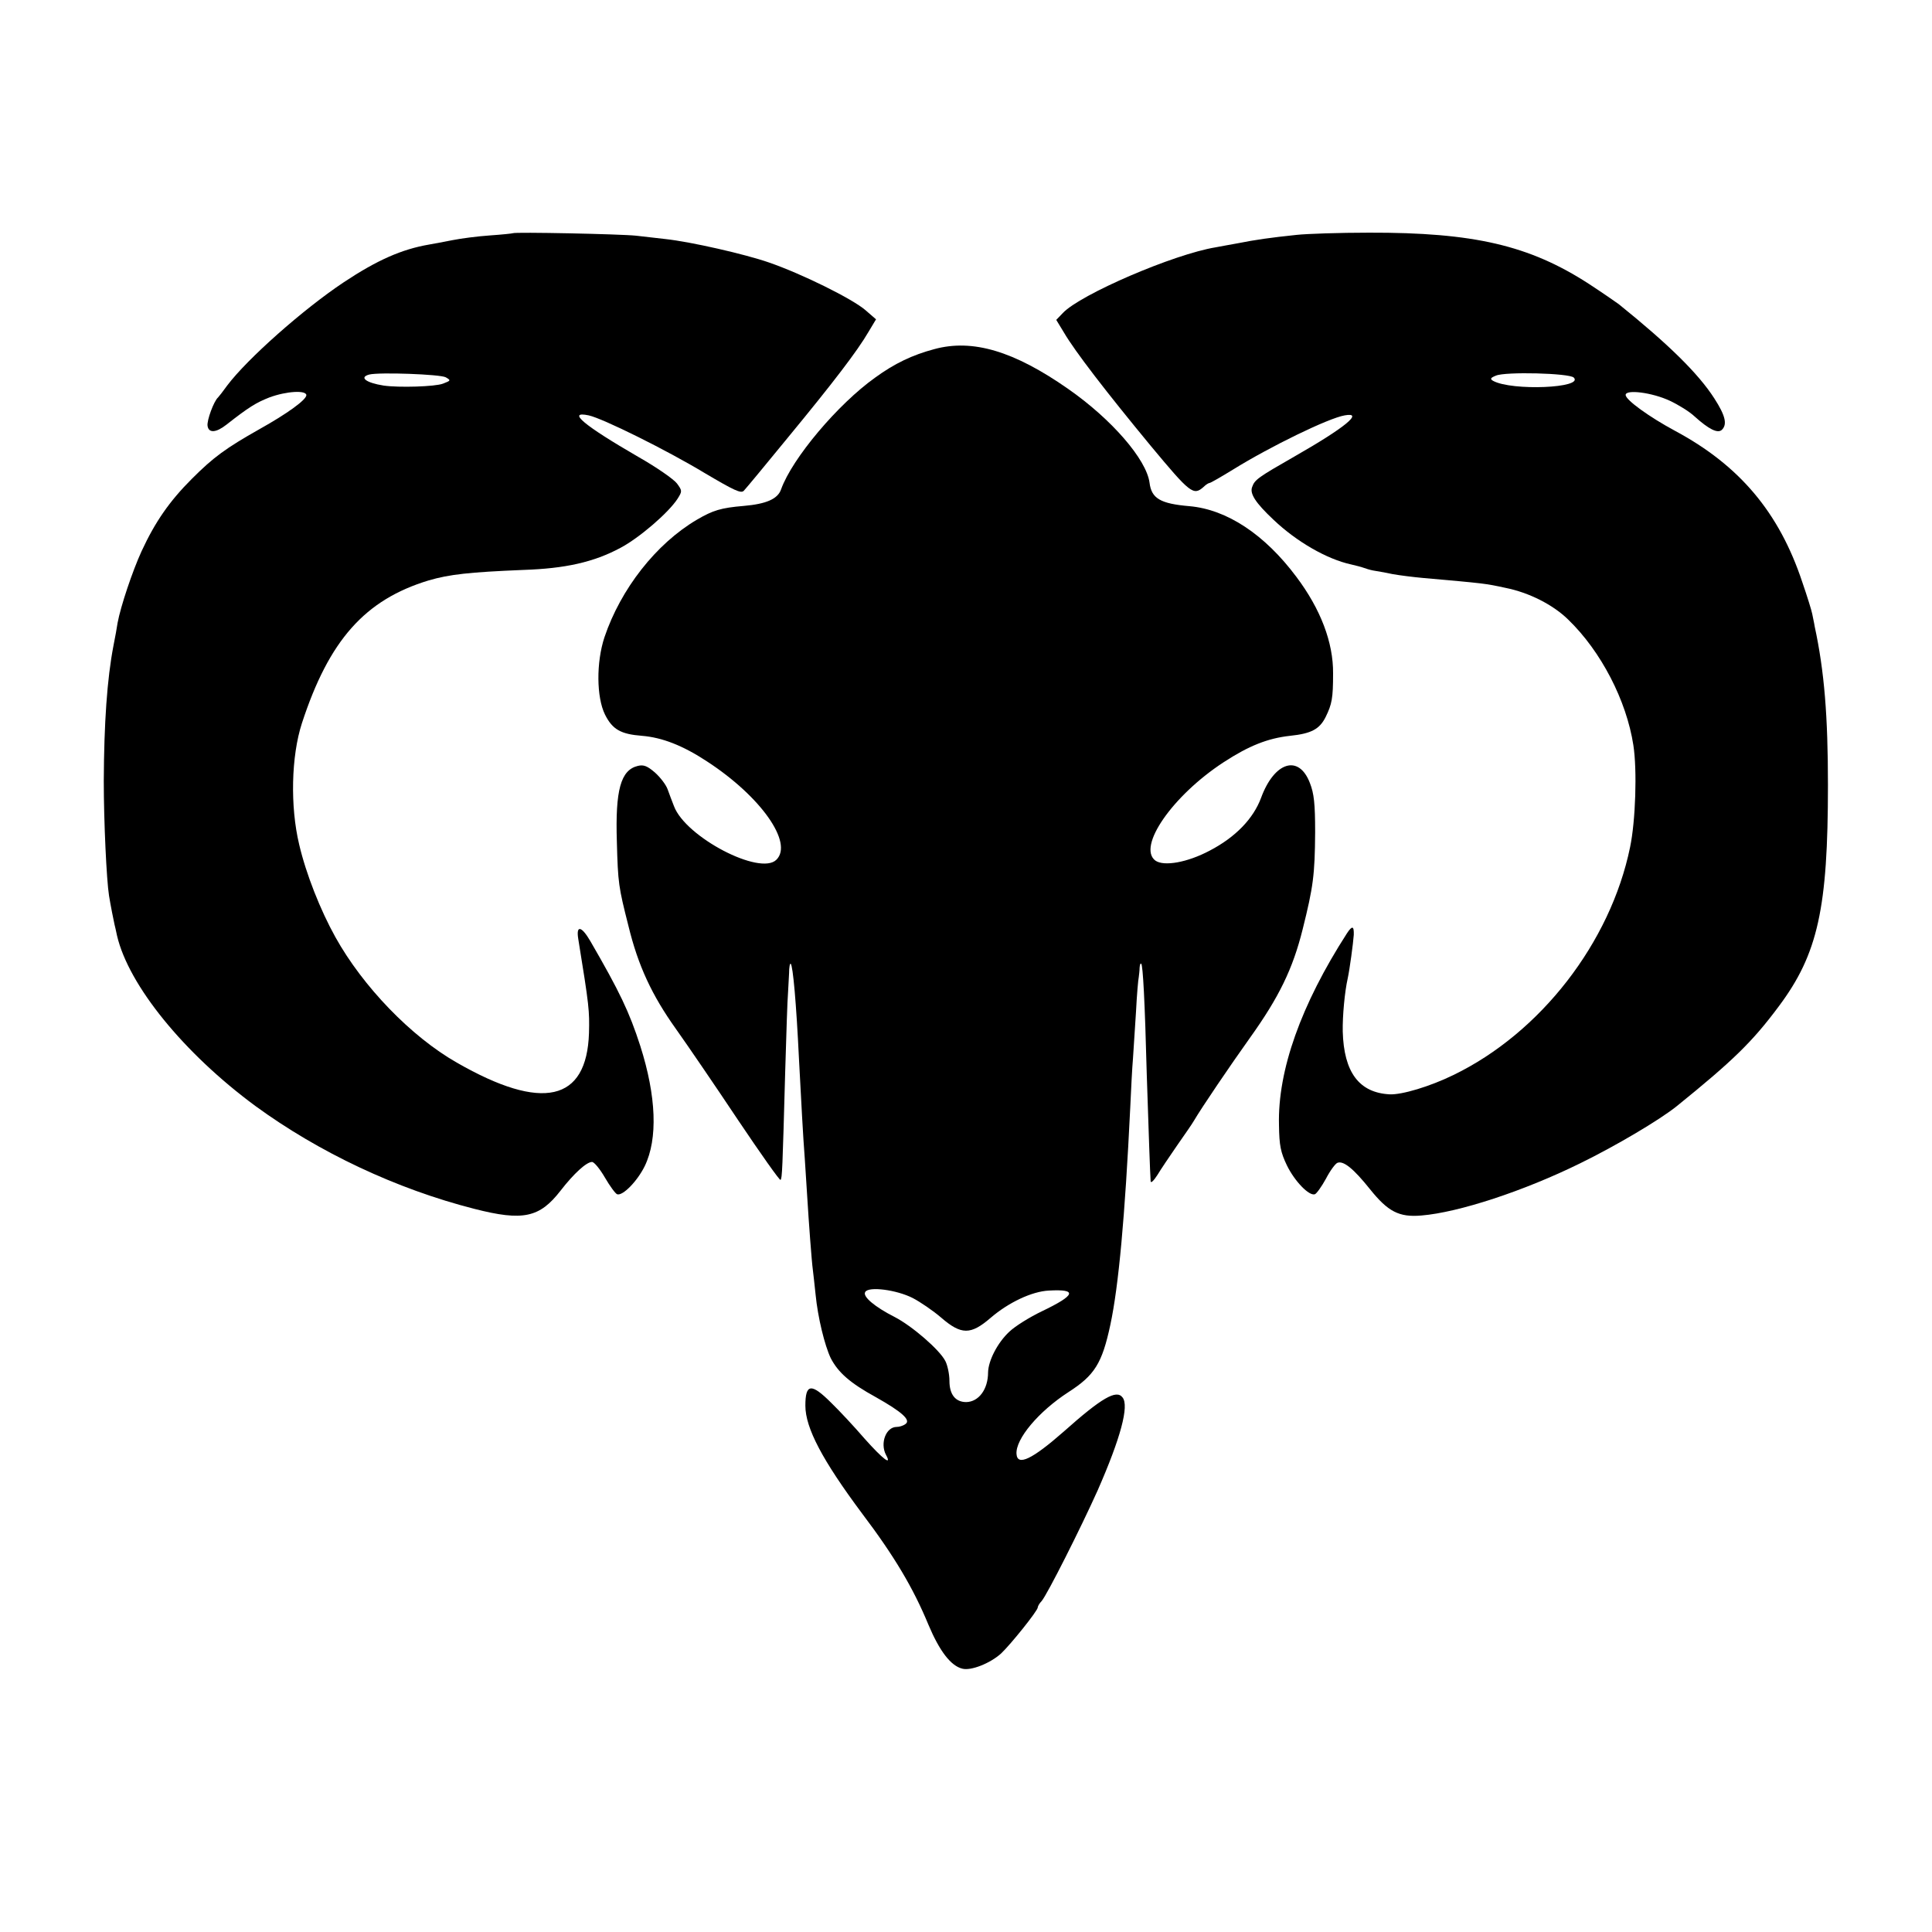
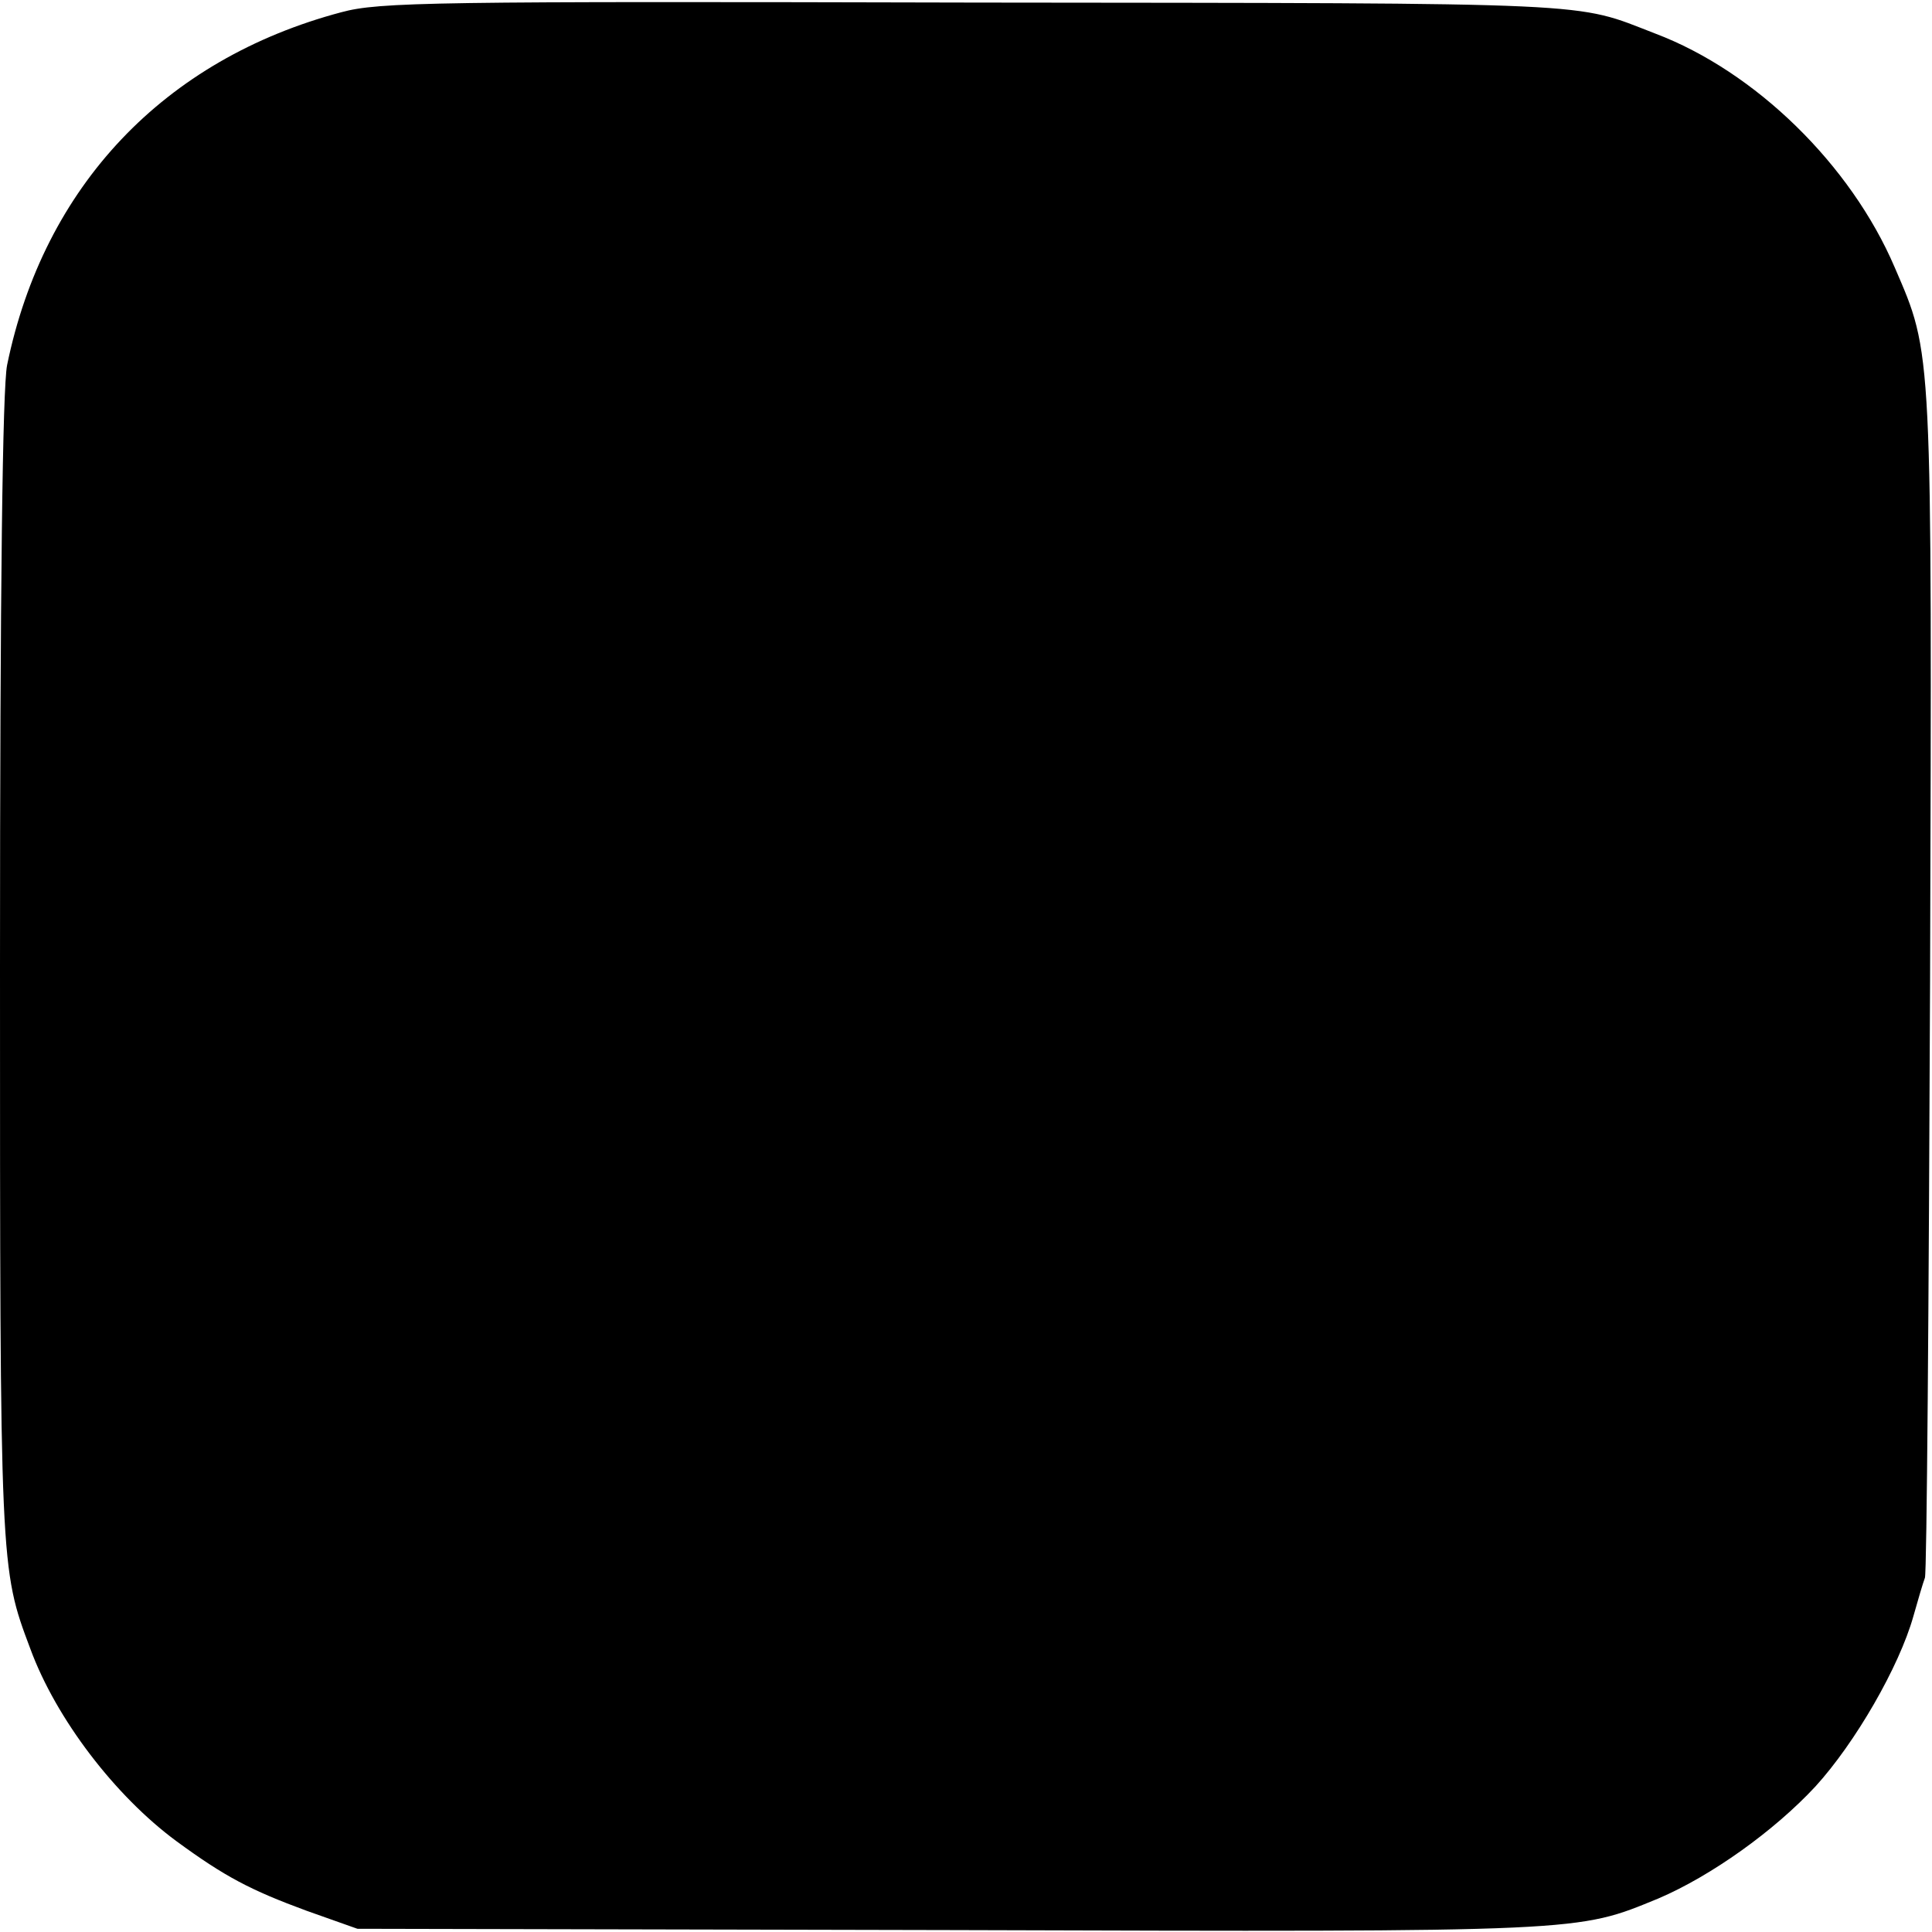
- <svg xmlns="http://www.w3.org/2000/svg" version="1.0" width="700pt" height="700pt" viewBox="0 0 700 700" preserveAspectRatio="xMidYMid meet">
-   <g transform="translate(0,700) scale(0.1,-0.1)" fill="#000000" stroke="none">
-     <path d="M1858 6155 c-2 -1 -39 -5 -83 -8 -44 -3 -105 -11 -135 -17 -30 -6 -68 -13 -85 -16 -99 -17 -188 -56 -310 -137 -147 -98 -349 -277 -422 -374 -15 -21 -30 -40 -33 -43 -15 -13 -41 -83 -38 -103 4 -27 31 -25 68 4 83 65 108 80 156 99 62 23 134 27 134 8 -1 -17 -68 -66 -170 -123 -122 -69 -166 -101 -245 -180 -81 -81 -133 -156 -182 -262 -33 -72 -76 -200 -87 -260 -2 -15 -9 -53 -15 -83 -23 -120 -34 -279 -35 -490 0 -146 10 -359 19 -415 5 -32 18 -97 20 -105 1 -3 5 -21 9 -40 42 -180 242 -426 501 -617 230 -168 511 -301 794 -373 176 -45 236 -32 312 66 48 62 94 104 114 104 8 0 29 -26 47 -57 18 -31 38 -58 44 -60 20 -7 73 47 100 102 48 99 42 253 -16 435 -40 124 -75 197 -181 380 -32 55 -52 59 -44 9 40 -246 41 -261 39 -342 -8 -248 -169 -285 -479 -107 -165 94 -340 275 -440 455 -54 97 -106 228 -131 335 -33 138 -29 320 10 440 98 300 228 447 459 517 75 22 148 30 342 38 153 5 256 28 353 80 68 36 174 127 207 178 17 27 17 29 -2 55 -11 15 -74 59 -141 97 -197 114 -260 167 -179 150 51 -11 283 -126 422 -210 105 -62 130 -74 140 -63 7 7 79 94 160 193 164 199 252 314 292 383 l27 45 -38 33 c-47 41 -231 132 -350 173 -86 30 -283 75 -376 85 -25 3 -72 8 -105 12 -56 6 -441 14 -447 9z m-243 -522 c19 -11 19 -12 -10 -23 -28 -11 -160 -15 -215 -7 -64 10 -90 30 -52 40 36 9 257 1 277 -10z" />
-     <path d="M4698 6149 c-96 -10 -151 -18 -211 -30 -29 -5 -65 -12 -82 -15 -153 -25 -491 -171 -554 -238 l-24 -25 28 -46 c39 -67 153 -215 314 -410 144 -173 155 -182 192 -149 8 8 18 14 21 14 4 0 42 22 86 49 134 83 345 186 404 196 71 13 2 -44 -182 -149 -131 -75 -144 -84 -153 -110 -10 -24 12 -58 77 -119 84 -80 194 -143 281 -162 17 -4 37 -9 45 -12 8 -3 24 -8 35 -10 11 -2 43 -7 70 -13 28 -5 77 -11 110 -14 226 -20 226 -20 300 -36 85 -17 172 -61 227 -115 119 -115 211 -293 236 -455 14 -90 8 -275 -12 -370 -71 -345 -324 -672 -640 -825 -86 -42 -187 -72 -231 -70 -111 6 -166 80 -170 228 -1 56 7 143 18 192 7 32 20 128 22 158 1 33 -6 34 -25 5 -166 -258 -251 -496 -246 -694 1 -75 6 -99 29 -147 28 -57 80 -111 101 -104 6 2 24 27 40 56 15 29 34 55 42 58 22 8 58 -21 118 -96 65 -81 105 -102 186 -95 135 11 372 89 575 189 131 64 289 158 350 207 204 165 274 233 370 362 142 190 178 356 178 801 0 250 -13 413 -48 575 -2 14 -7 34 -9 46 -2 11 -18 63 -36 115 -84 253 -228 423 -461 548 -93 50 -179 112 -179 130 0 21 96 9 160 -21 30 -14 71 -39 90 -57 51 -46 84 -63 99 -48 20 20 12 52 -28 114 -58 90 -166 196 -346 341 -11 8 -60 42 -109 74 -215 139 -416 186 -796 185 -107 0 -225 -4 -262 -8z m1004 -517 c38 -38 -224 -49 -292 -12 -12 7 -10 11 10 19 34 15 266 9 282 -7z" />
-     <path d="M3385 5735 c-79 -21 -144 -52 -214 -103 -135 -96 -301 -293 -341 -405 -12 -35 -54 -53 -135 -60 -83 -7 -112 -16 -170 -50 -148 -87 -276 -251 -335 -426 -30 -91 -29 -217 2 -280 27 -54 57 -71 134 -77 73 -6 148 -35 236 -93 195 -127 313 -295 251 -356 -59 -59 -329 82 -371 194 -7 17 -17 45 -23 61 -6 17 -27 44 -46 61 -28 24 -41 29 -62 24 -62 -15 -82 -87 -76 -275 4 -150 6 -163 42 -305 35 -144 85 -251 172 -373 42 -59 143 -207 225 -330 82 -122 151 -220 154 -217 6 6 7 34 17 395 4 135 8 261 10 280 1 19 3 53 4 74 0 22 3 37 6 34 8 -8 20 -140 30 -348 9 -167 14 -269 21 -360 3 -47 7 -110 9 -140 5 -84 16 -232 20 -260 2 -14 6 -54 10 -90 8 -83 33 -185 55 -231 27 -52 70 -90 163 -141 96 -54 129 -84 107 -98 -8 -6 -22 -10 -31 -10 -39 0 -61 -59 -39 -101 23 -42 -11 -16 -77 58 -37 43 -92 102 -121 130 -73 73 -94 70 -94 -10 0 -81 62 -198 205 -390 118 -156 186 -271 241 -404 40 -95 81 -149 123 -159 31 -8 100 19 140 55 35 33 133 155 133 167 0 4 6 15 14 23 20 23 142 265 203 401 83 189 115 307 90 337 -22 29 -75 -1 -213 -124 -115 -101 -168 -126 -171 -81 -4 54 80 154 188 224 95 61 122 104 152 244 30 140 53 392 72 785 3 66 7 147 10 180 2 33 7 110 11 170 3 61 8 117 10 125 1 8 3 24 3 34 1 11 3 17 6 14 6 -6 13 -134 20 -403 7 -214 12 -358 14 -385 1 -8 11 2 24 22 12 20 45 69 72 108 28 40 55 79 60 88 30 51 132 201 204 302 105 147 155 249 191 394 38 152 44 196 45 351 0 103 -4 140 -19 178 -40 105 -129 77 -177 -54 -28 -75 -92 -142 -186 -191 -81 -43 -166 -58 -197 -36 -66 50 62 235 247 356 92 60 160 87 241 96 77 8 107 24 129 68 23 47 27 68 27 158 1 112 -45 233 -133 350 -115 154 -252 244 -387 256 -106 9 -138 28 -145 85 -11 84 -137 230 -295 340 -196 137 -346 182 -485 144z m-78 -3438 c27 -14 74 -46 103 -71 73 -63 107 -63 179 -1 65 56 150 96 211 99 105 6 98 -16 -25 -75 -44 -21 -97 -54 -118 -74 -43 -40 -76 -105 -77 -147 0 -62 -34 -107 -79 -108 -39 0 -61 27 -61 77 0 24 -7 57 -15 72 -21 41 -121 127 -183 159 -73 37 -118 75 -107 91 12 21 113 8 172 -22z" />
+ <svg xmlns="http://www.w3.org/2000/svg" version="1.0" width="300pt" height="300pt" viewBox="0 0 300 300" preserveAspectRatio="xMidYMid meet">
+   <g transform="translate(0,300) scale(0.1,-0.1)" fill="#000000" stroke="none">
+     <path d="M530 2981 c-275 -73 -462 -270 -519 -548 -7 -36 -11 -341 -11 -935 0 -934 0 -933 47 -1058 40 -109 132 -229 227 -299 75 -55 115 -76 202 -108 l79 -28 920 -2 c991 -3 973 -3 1100 49 82 35 180 105 244 174 62 68 130 186 152 264 7 25 15 52 18 60 3 8 6 424 8 925 3 994 4 973 -55 1110 -68 159 -216 304 -372 363 -127 49 -73 47 -1055 48 -842 2 -926 1 -985 -15z" />
  </g>
</svg>
